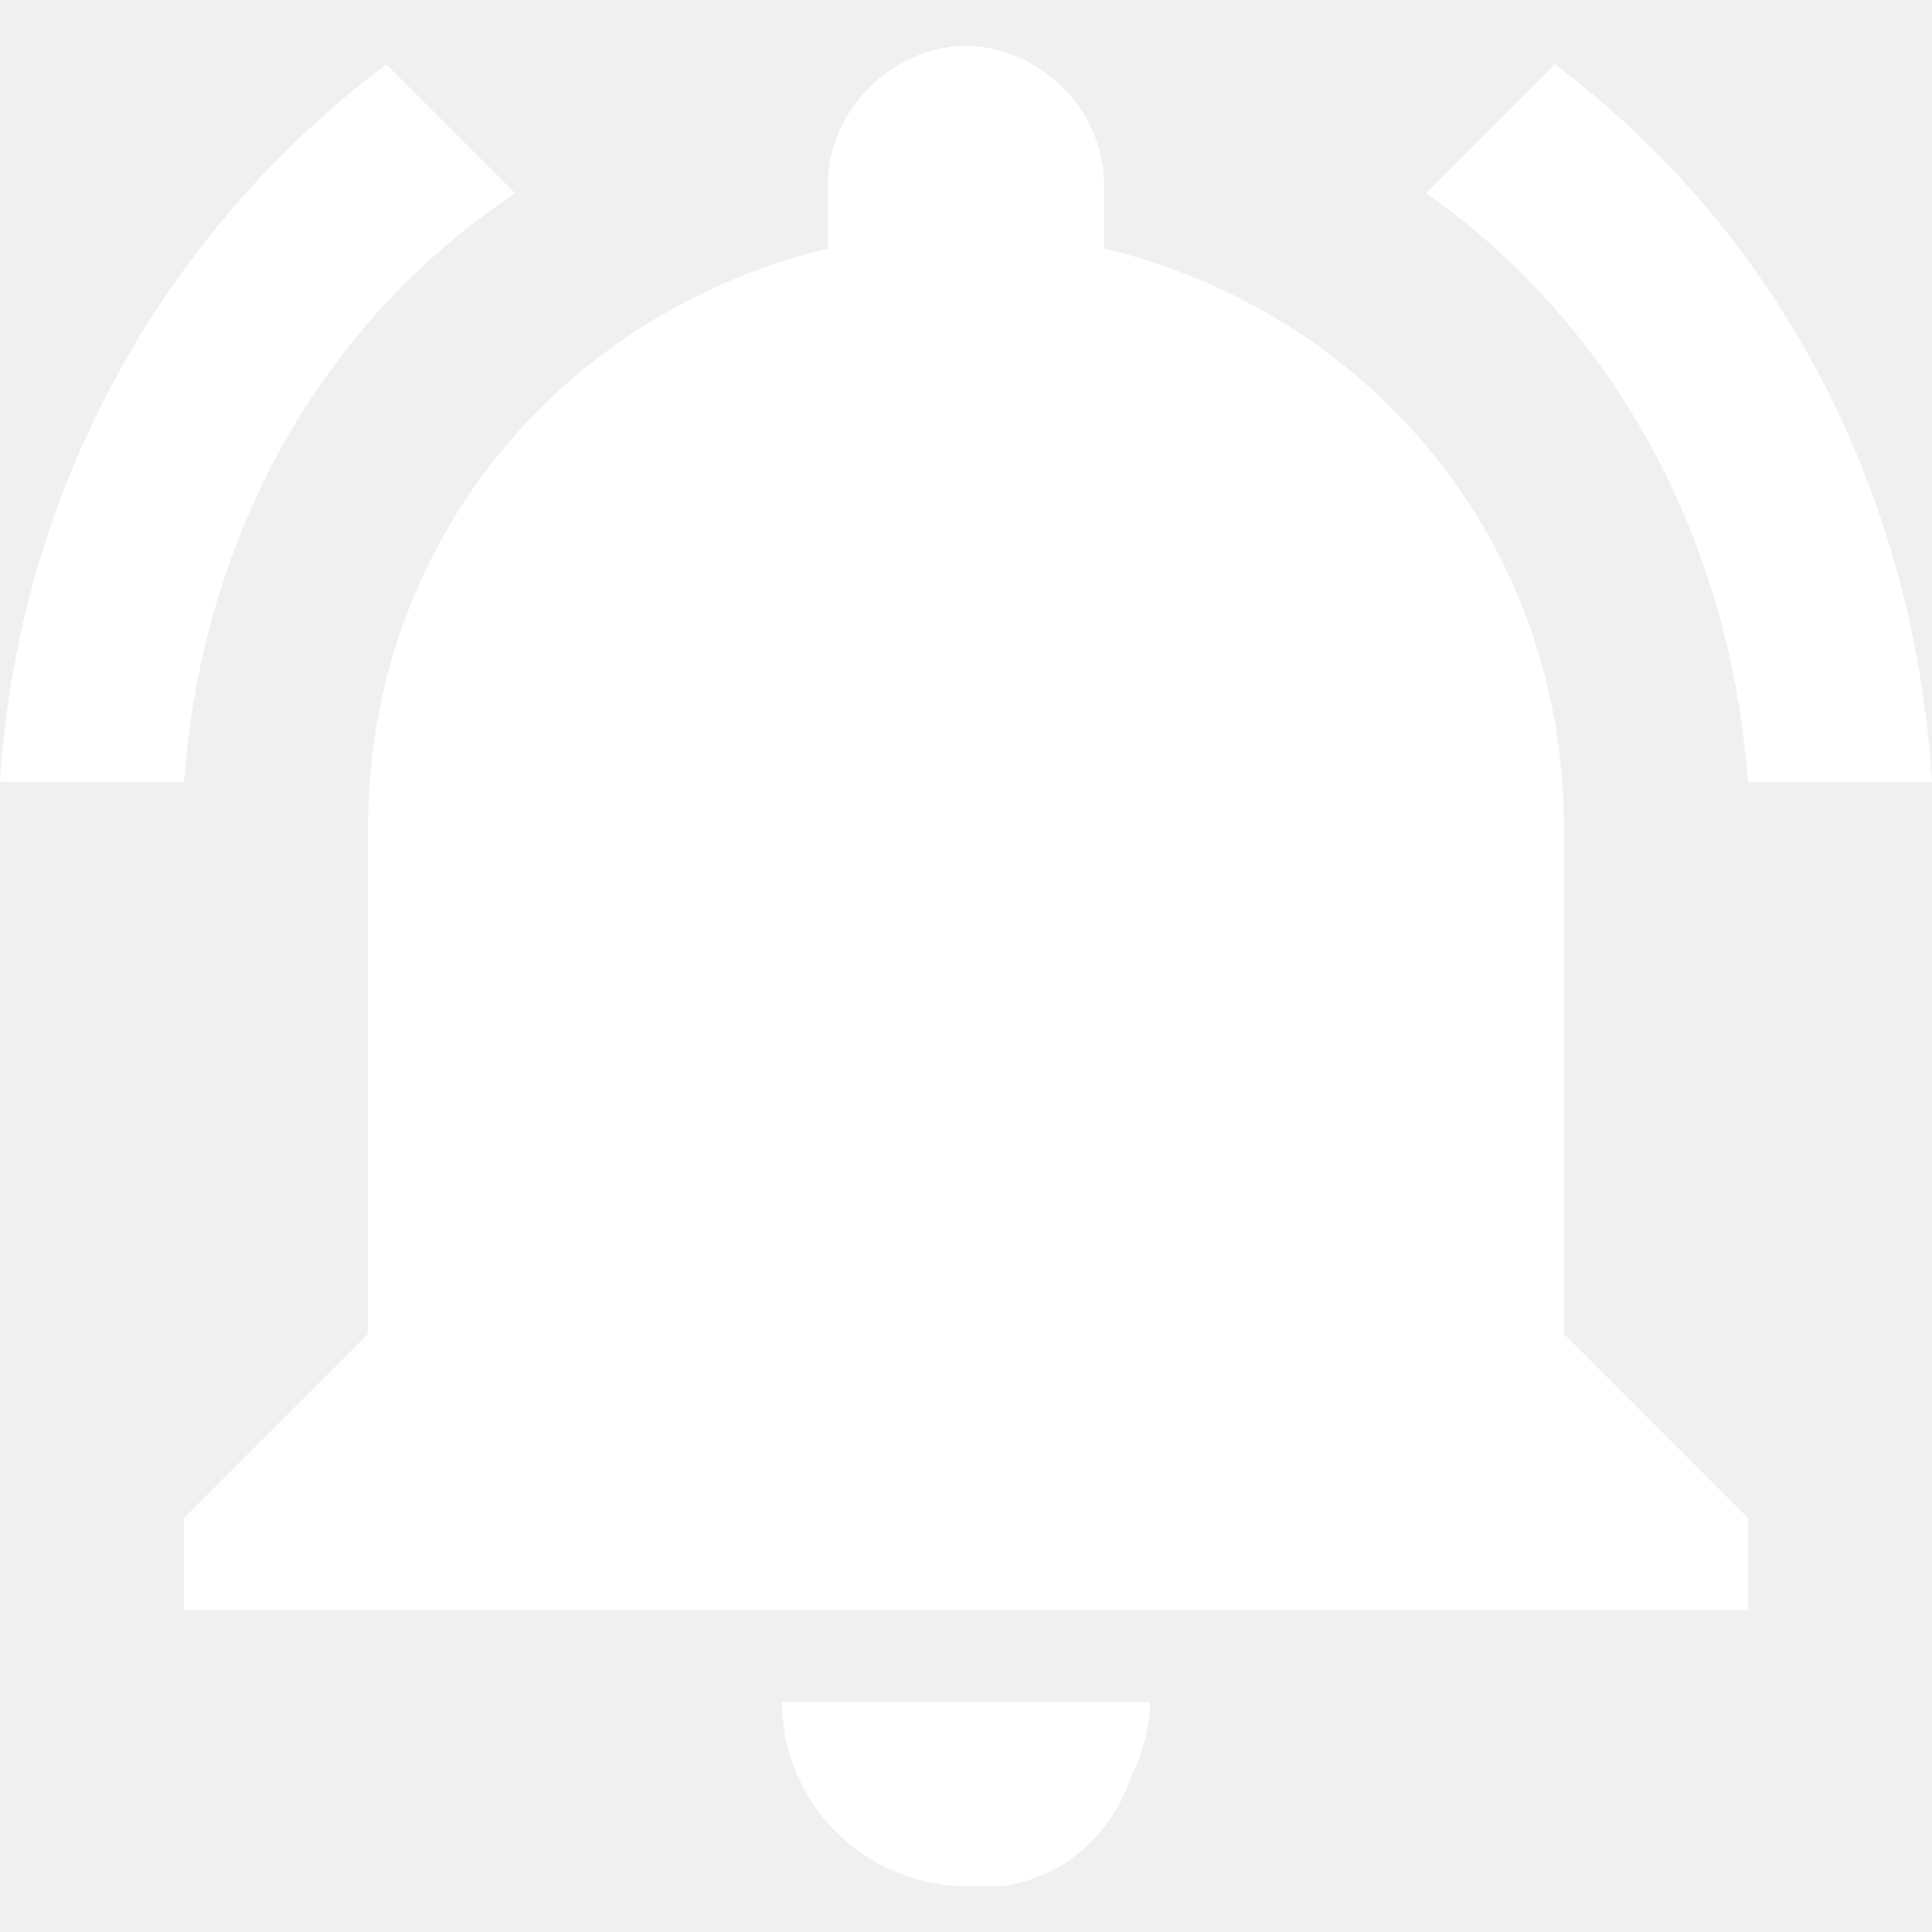
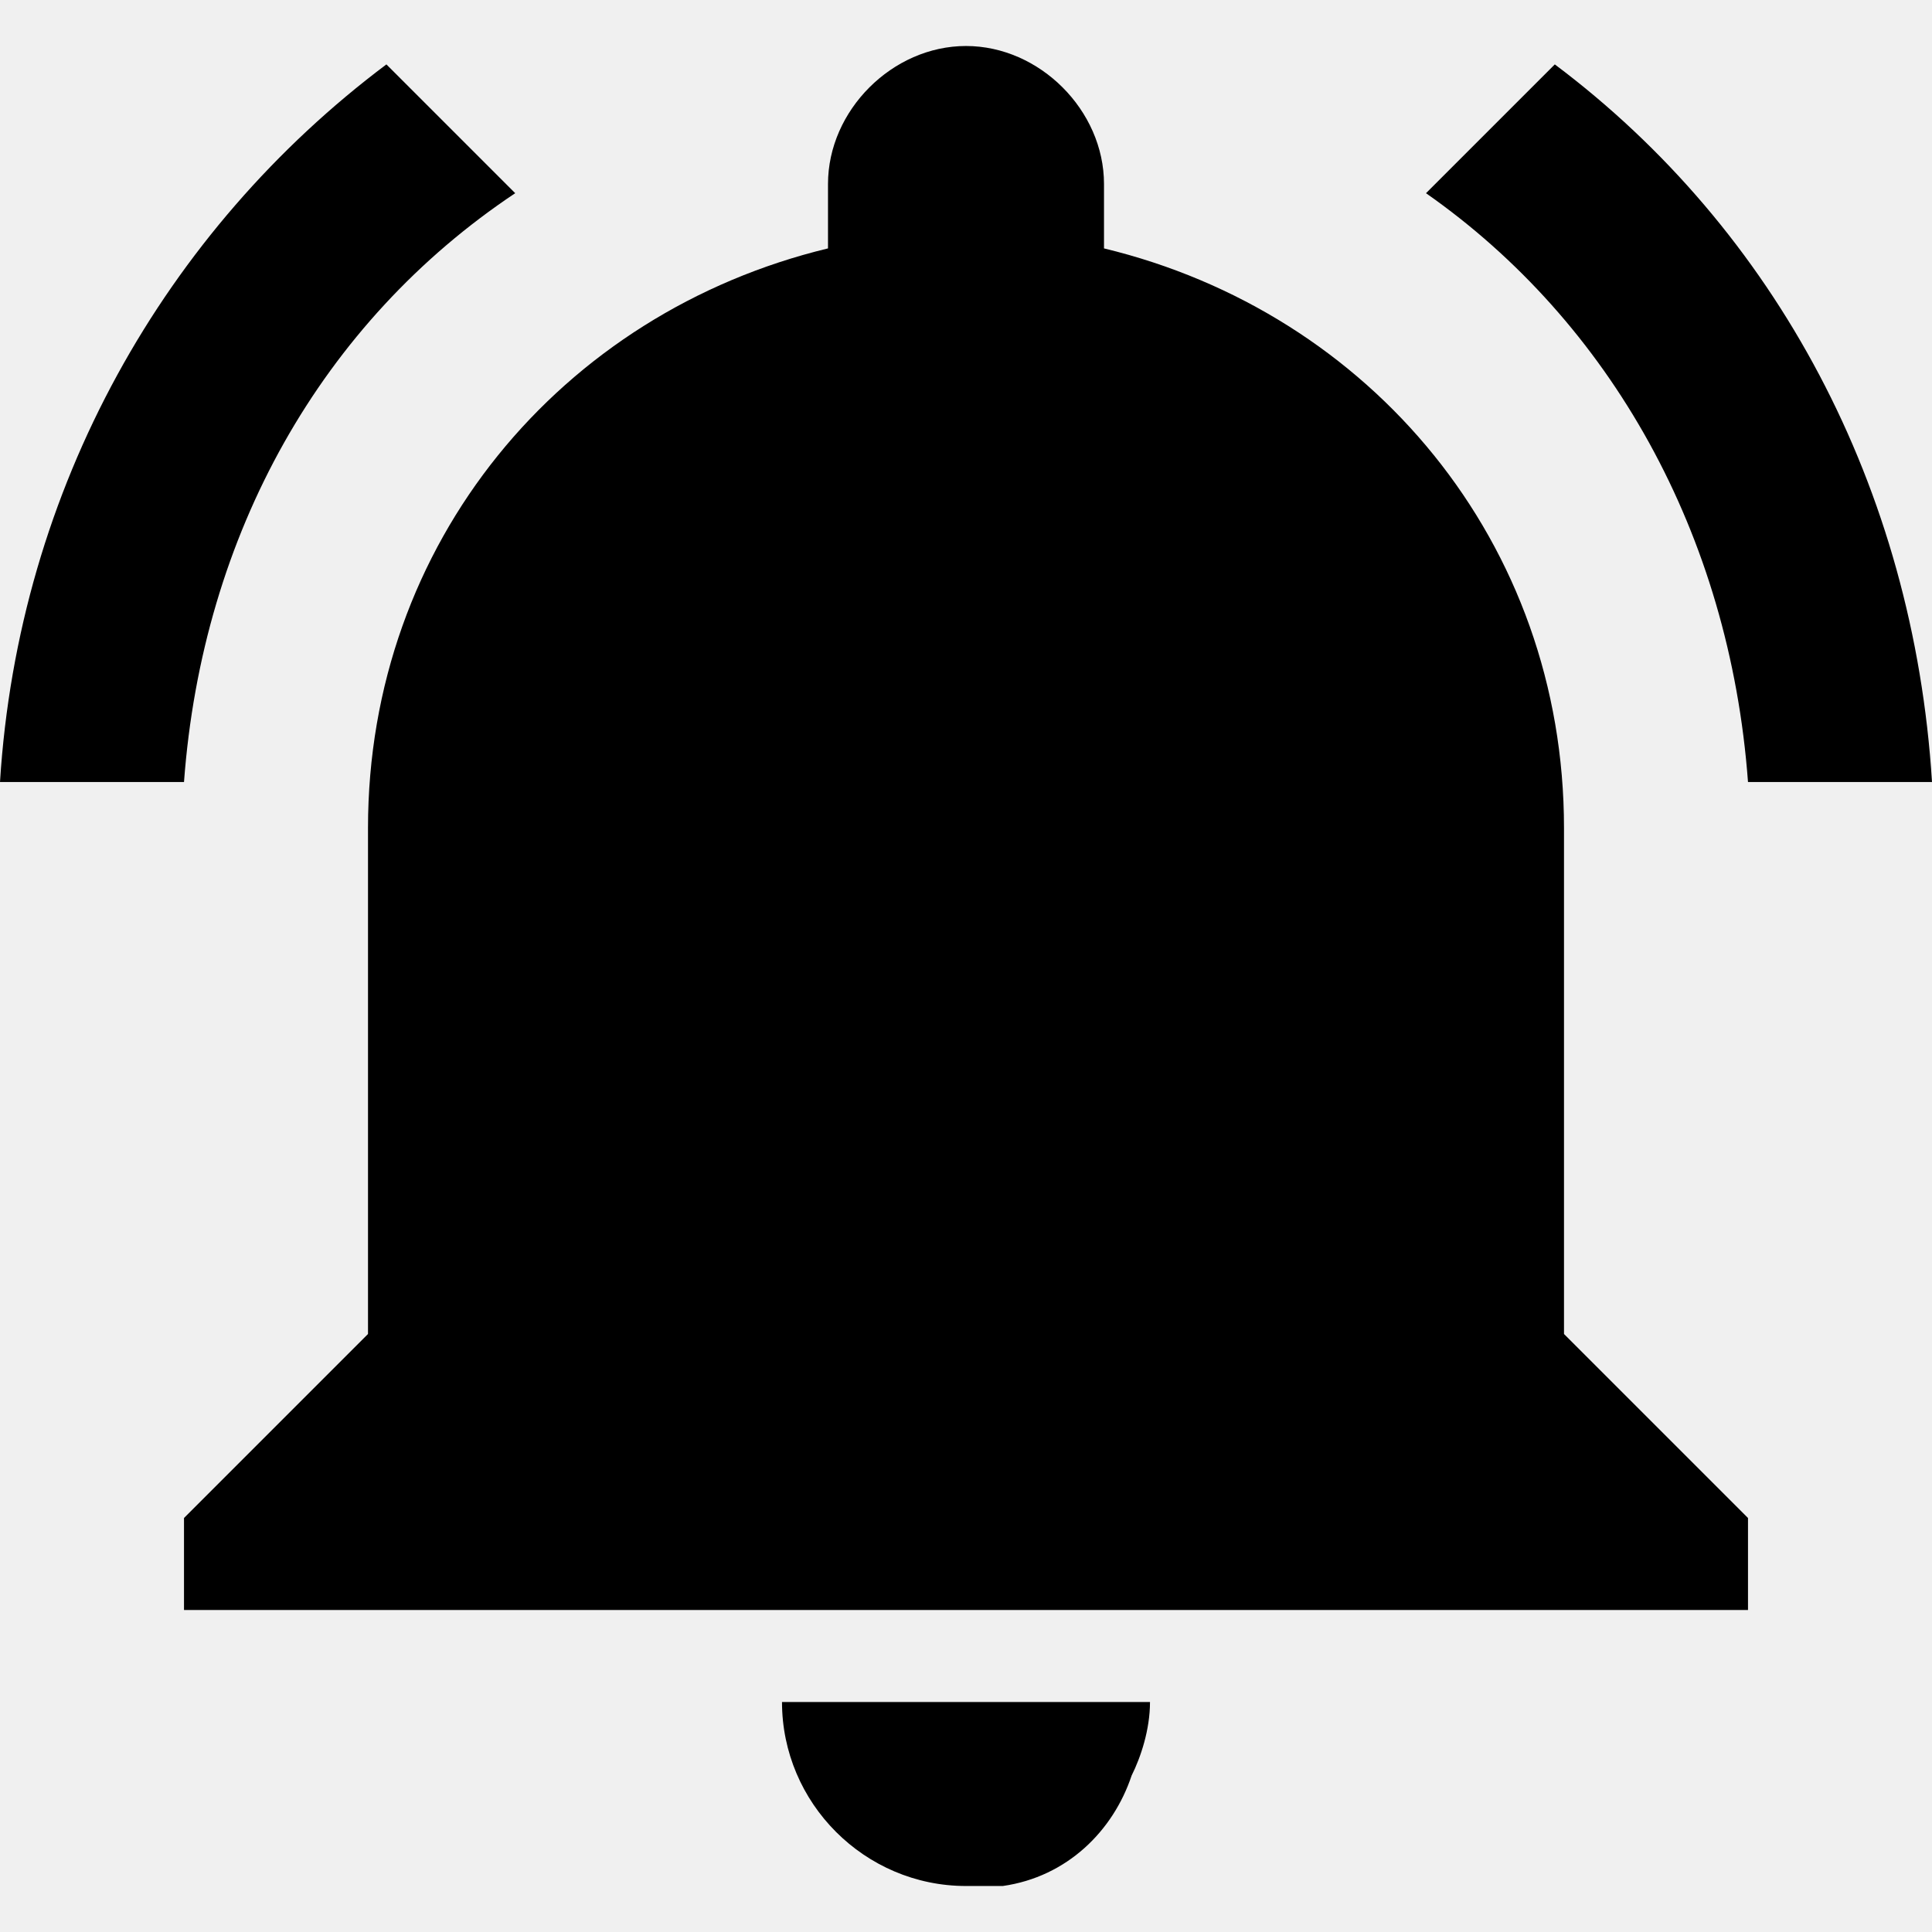
<svg xmlns="http://www.w3.org/2000/svg" version="1.1" id="svg" x="0" y="0" width="535.5" height="535.5" viewBox="0 0 535.5 535.5" xml:space="preserve" enable-background="new 0 0 535.5 535.5">
-   <g fill="#fff" id="notifications-on">
+   <g id="notifications-on">
    <path d="M142.8 53.55l-35.7-35.7C45.9 63.75 5.1 135.15 0 216.75h51C56.1 147.9 89.25 89.25 142.8 53.55zM484.5 216.75h51c-5.1-81.6-43.35-153-104.55-198.9l-35.7 35.7C446.25 89.25 479.4 147.9 484.5 216.75zM433.5 229.5c0-79.05-53.55-142.8-127.5-160.65V51c0-20.4-17.85-38.25-38.25-38.25 -20.4 0-38.25 17.85-38.25 38.25v17.85C155.55 86.7 102 150.45 102 229.5v140.25l-51 51v25.5h433.5v-25.5l-51-51V229.5zM267.75 522.75c2.55 0 7.65 0 10.2 0 17.85-2.55 30.6-15.3 35.7-30.6 2.55-5.1 5.1-12.75 5.1-20.4h-102C216.75 499.8 239.7 522.75 267.75 522.75z" />
  </g>
</svg>
